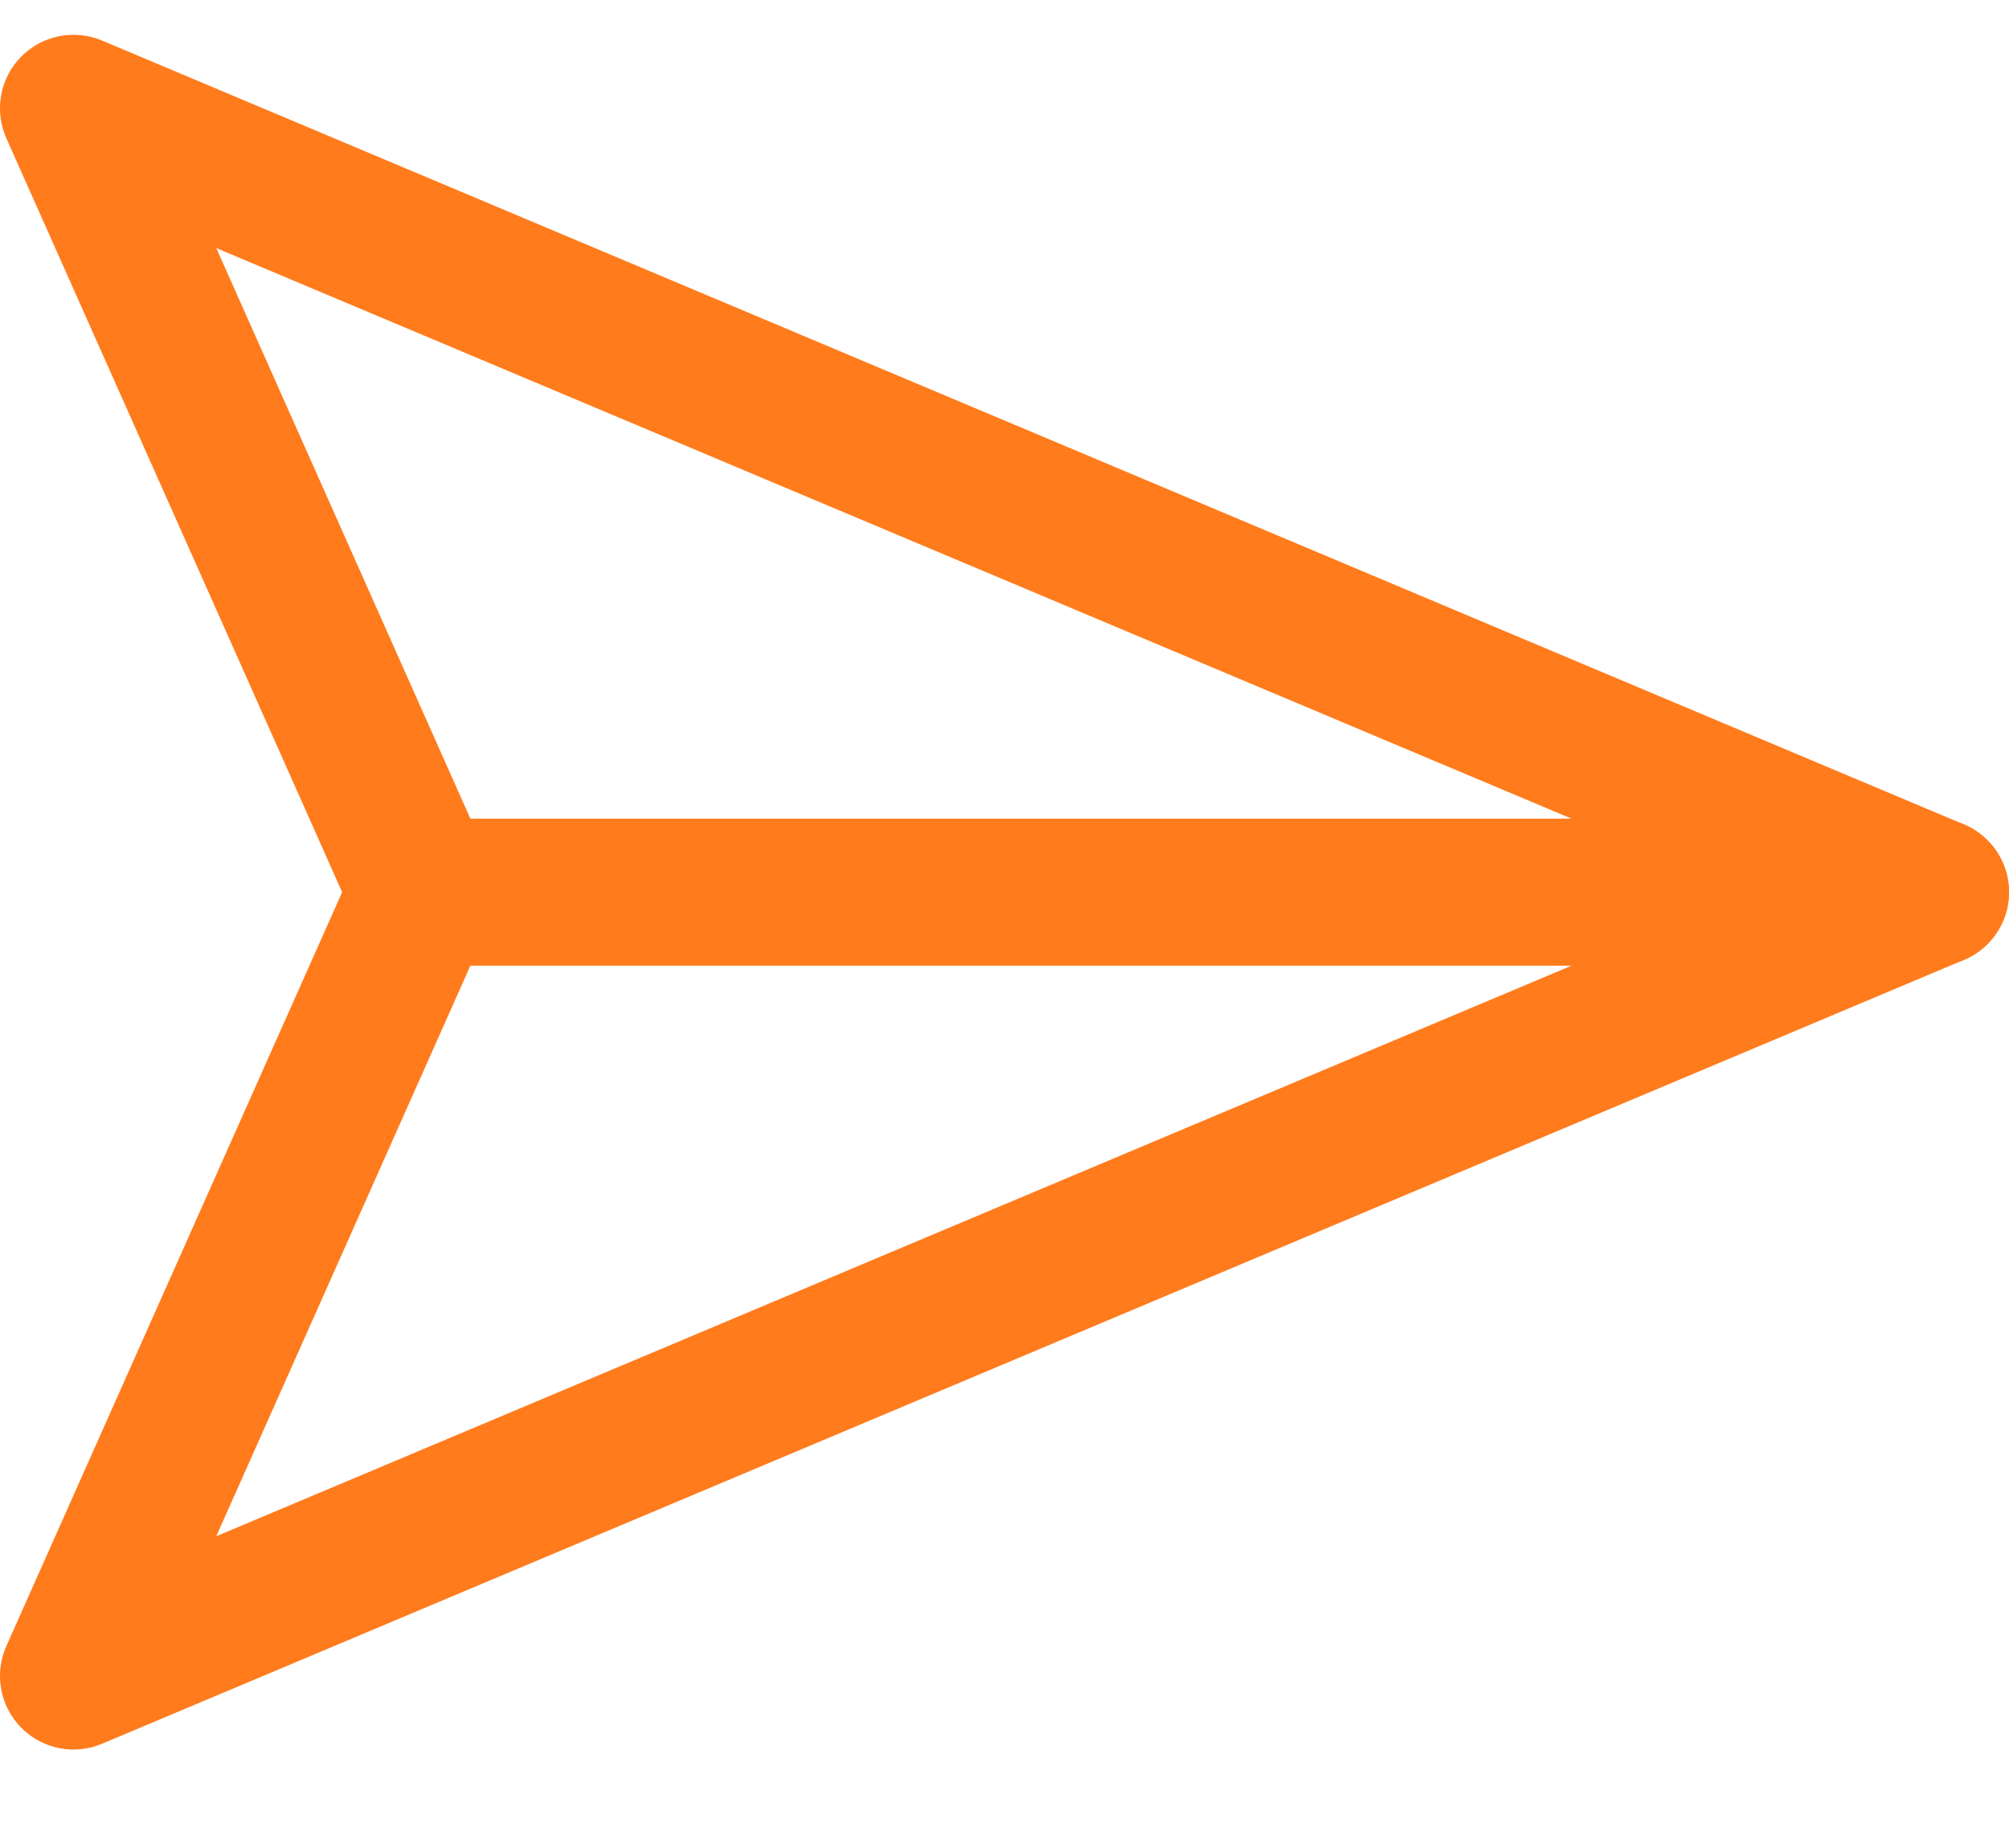
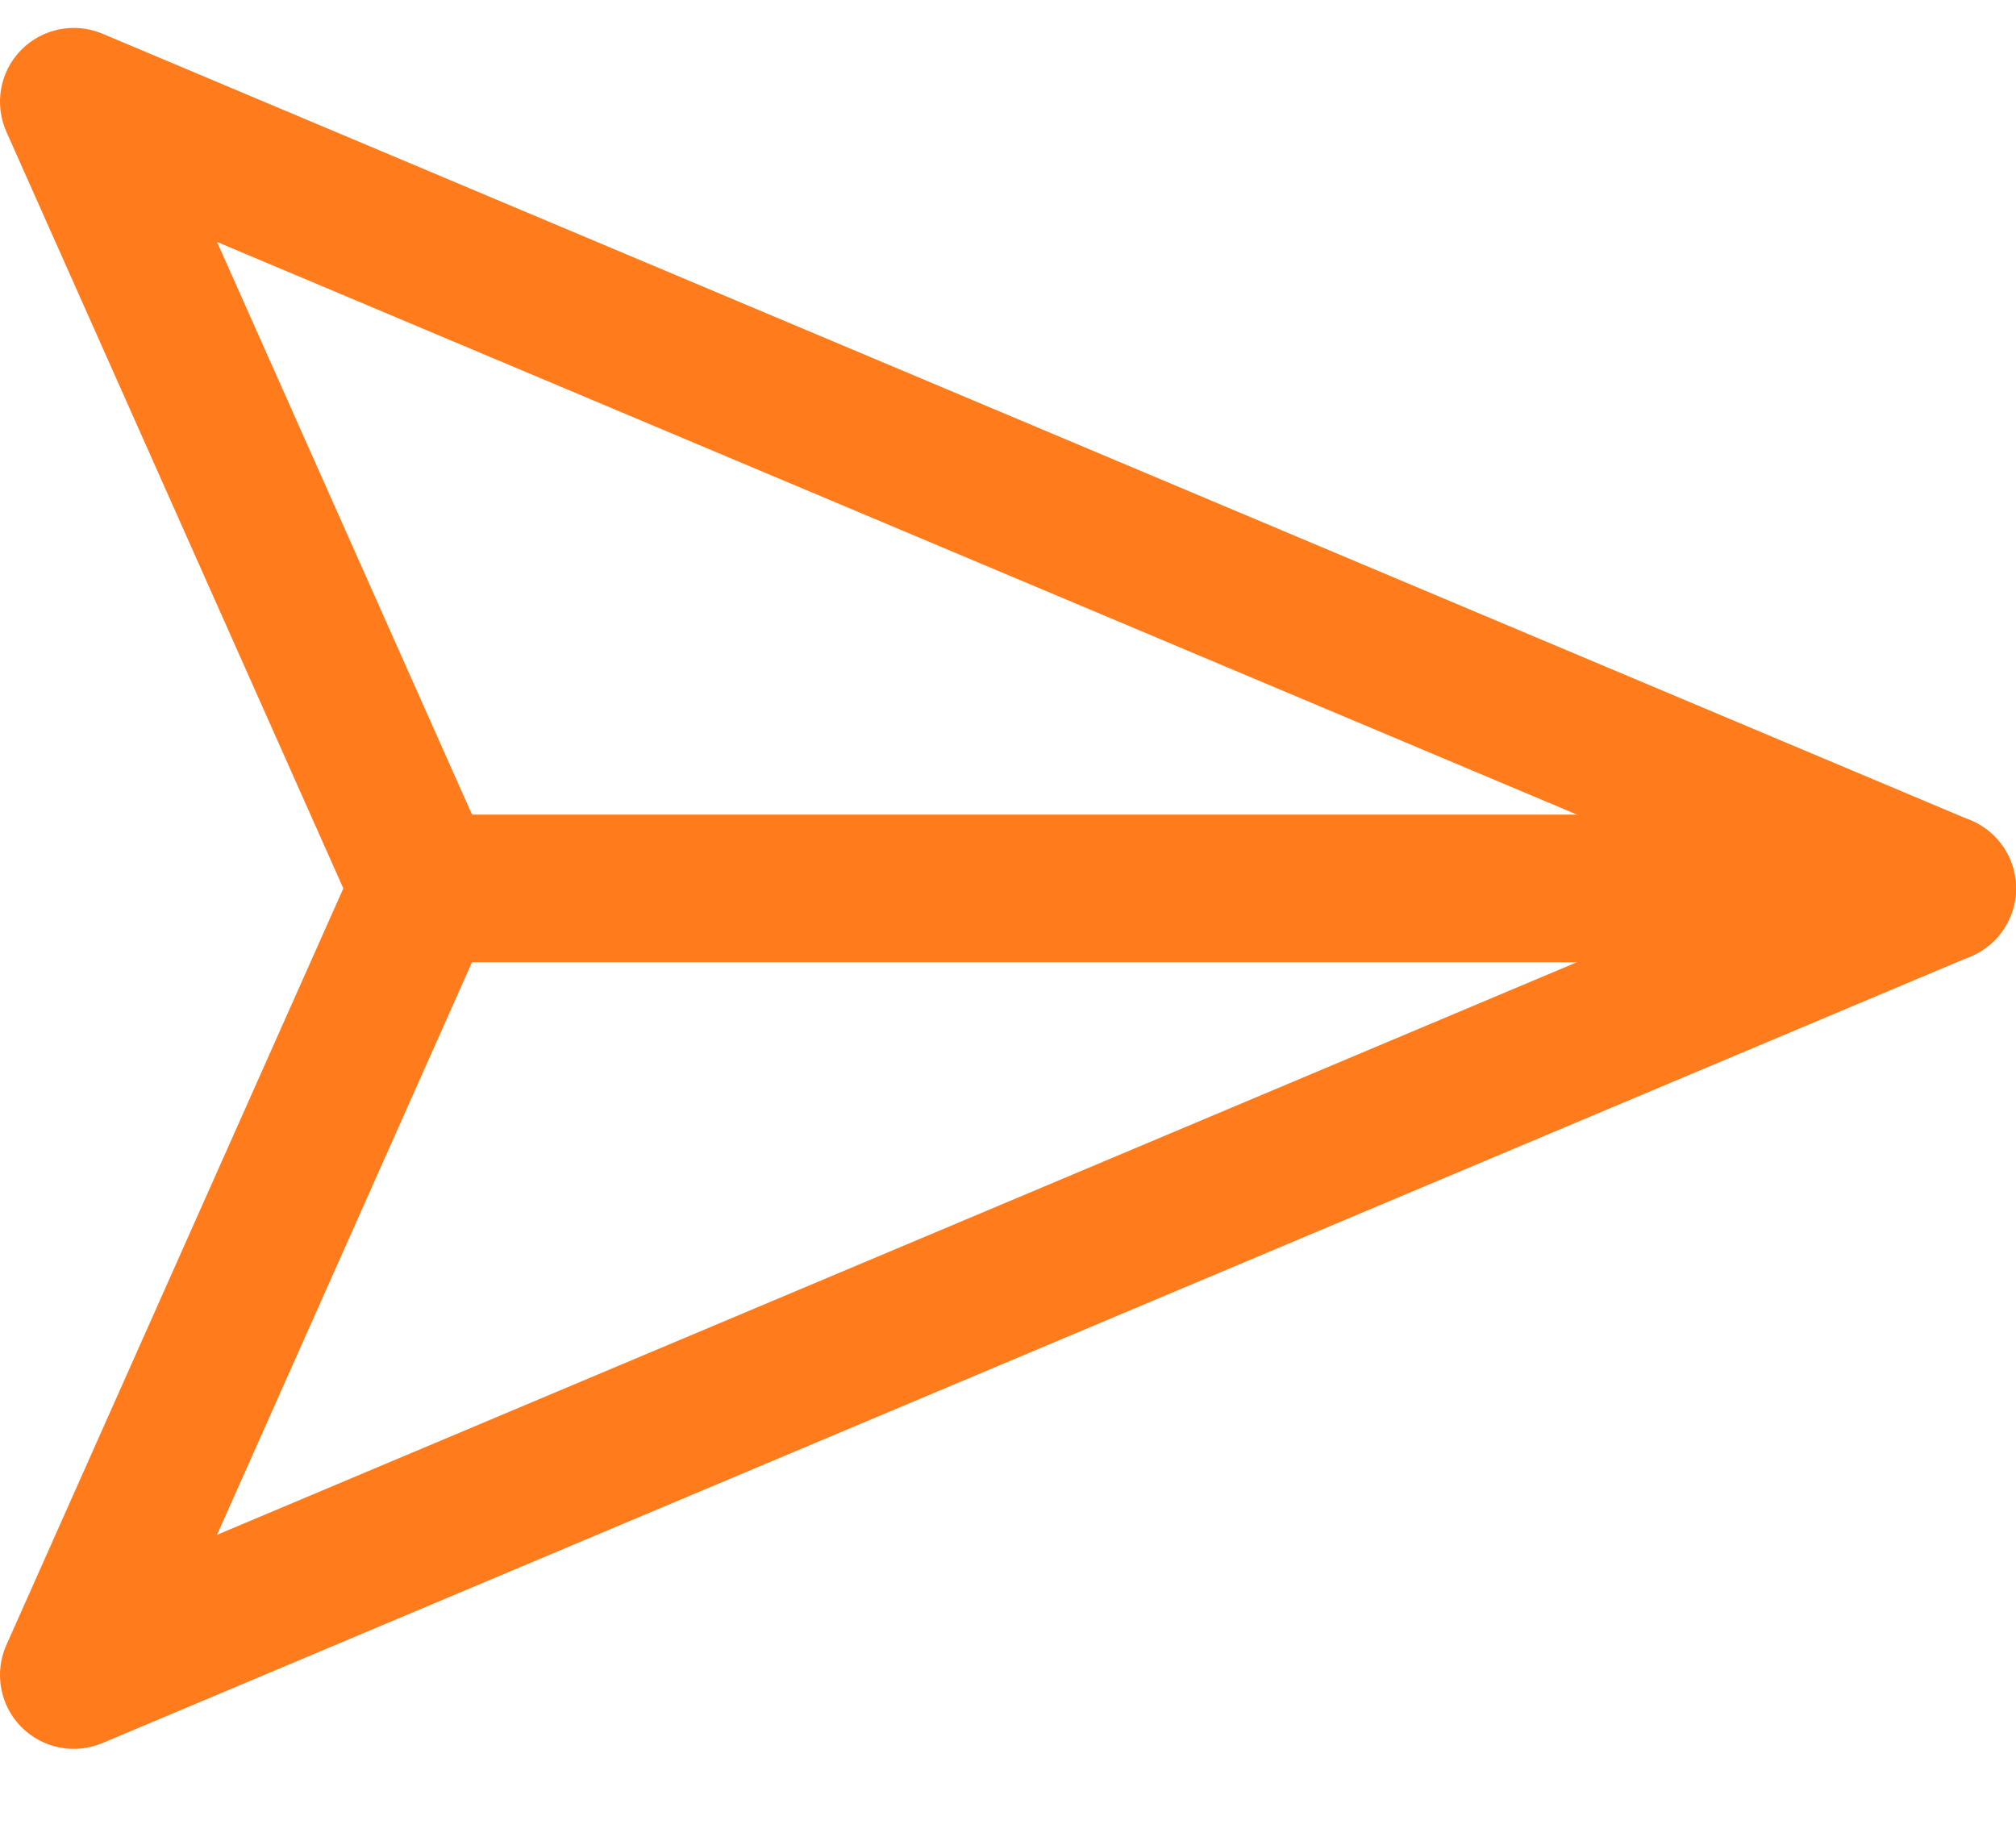
- <svg xmlns="http://www.w3.org/2000/svg" width="25" height="23" viewBox="0 0 20 18" fill="none">
+ <svg xmlns="http://www.w3.org/2000/svg" width="23" height="21" viewBox="0 0 20 18" fill="none">
  <path fill-rule="evenodd" clip-rule="evenodd" d="M0.209 0.366C0.419 0.152 0.739 0.087 1.016 0.204L19.552 8.009C19.823 8.123 20 8.389 20 8.683C20 8.977 19.823 9.243 19.552 9.357L1.016 17.162C0.739 17.279 0.419 17.214 0.209 17C-0.001 16.785 -0.059 16.464 0.063 16.19L3.406 8.683L0.063 1.176C-0.059 0.901 -0.001 0.58 0.209 0.366ZM2.153 2.27L4.876 8.385C4.96 8.575 4.96 8.791 4.876 8.981L2.153 15.096L17.383 8.683L2.153 2.27Z" fill="#FF7B1C" />
  <path fill-rule="evenodd" clip-rule="evenodd" d="M3.415 8.683C3.415 8.279 3.742 7.951 4.146 7.951H19.268C19.672 7.951 20 8.279 20 8.683C20 9.087 19.672 9.415 19.268 9.415H4.146C3.742 9.415 3.415 9.087 3.415 8.683Z" fill="#FF7B1C" />
</svg>
